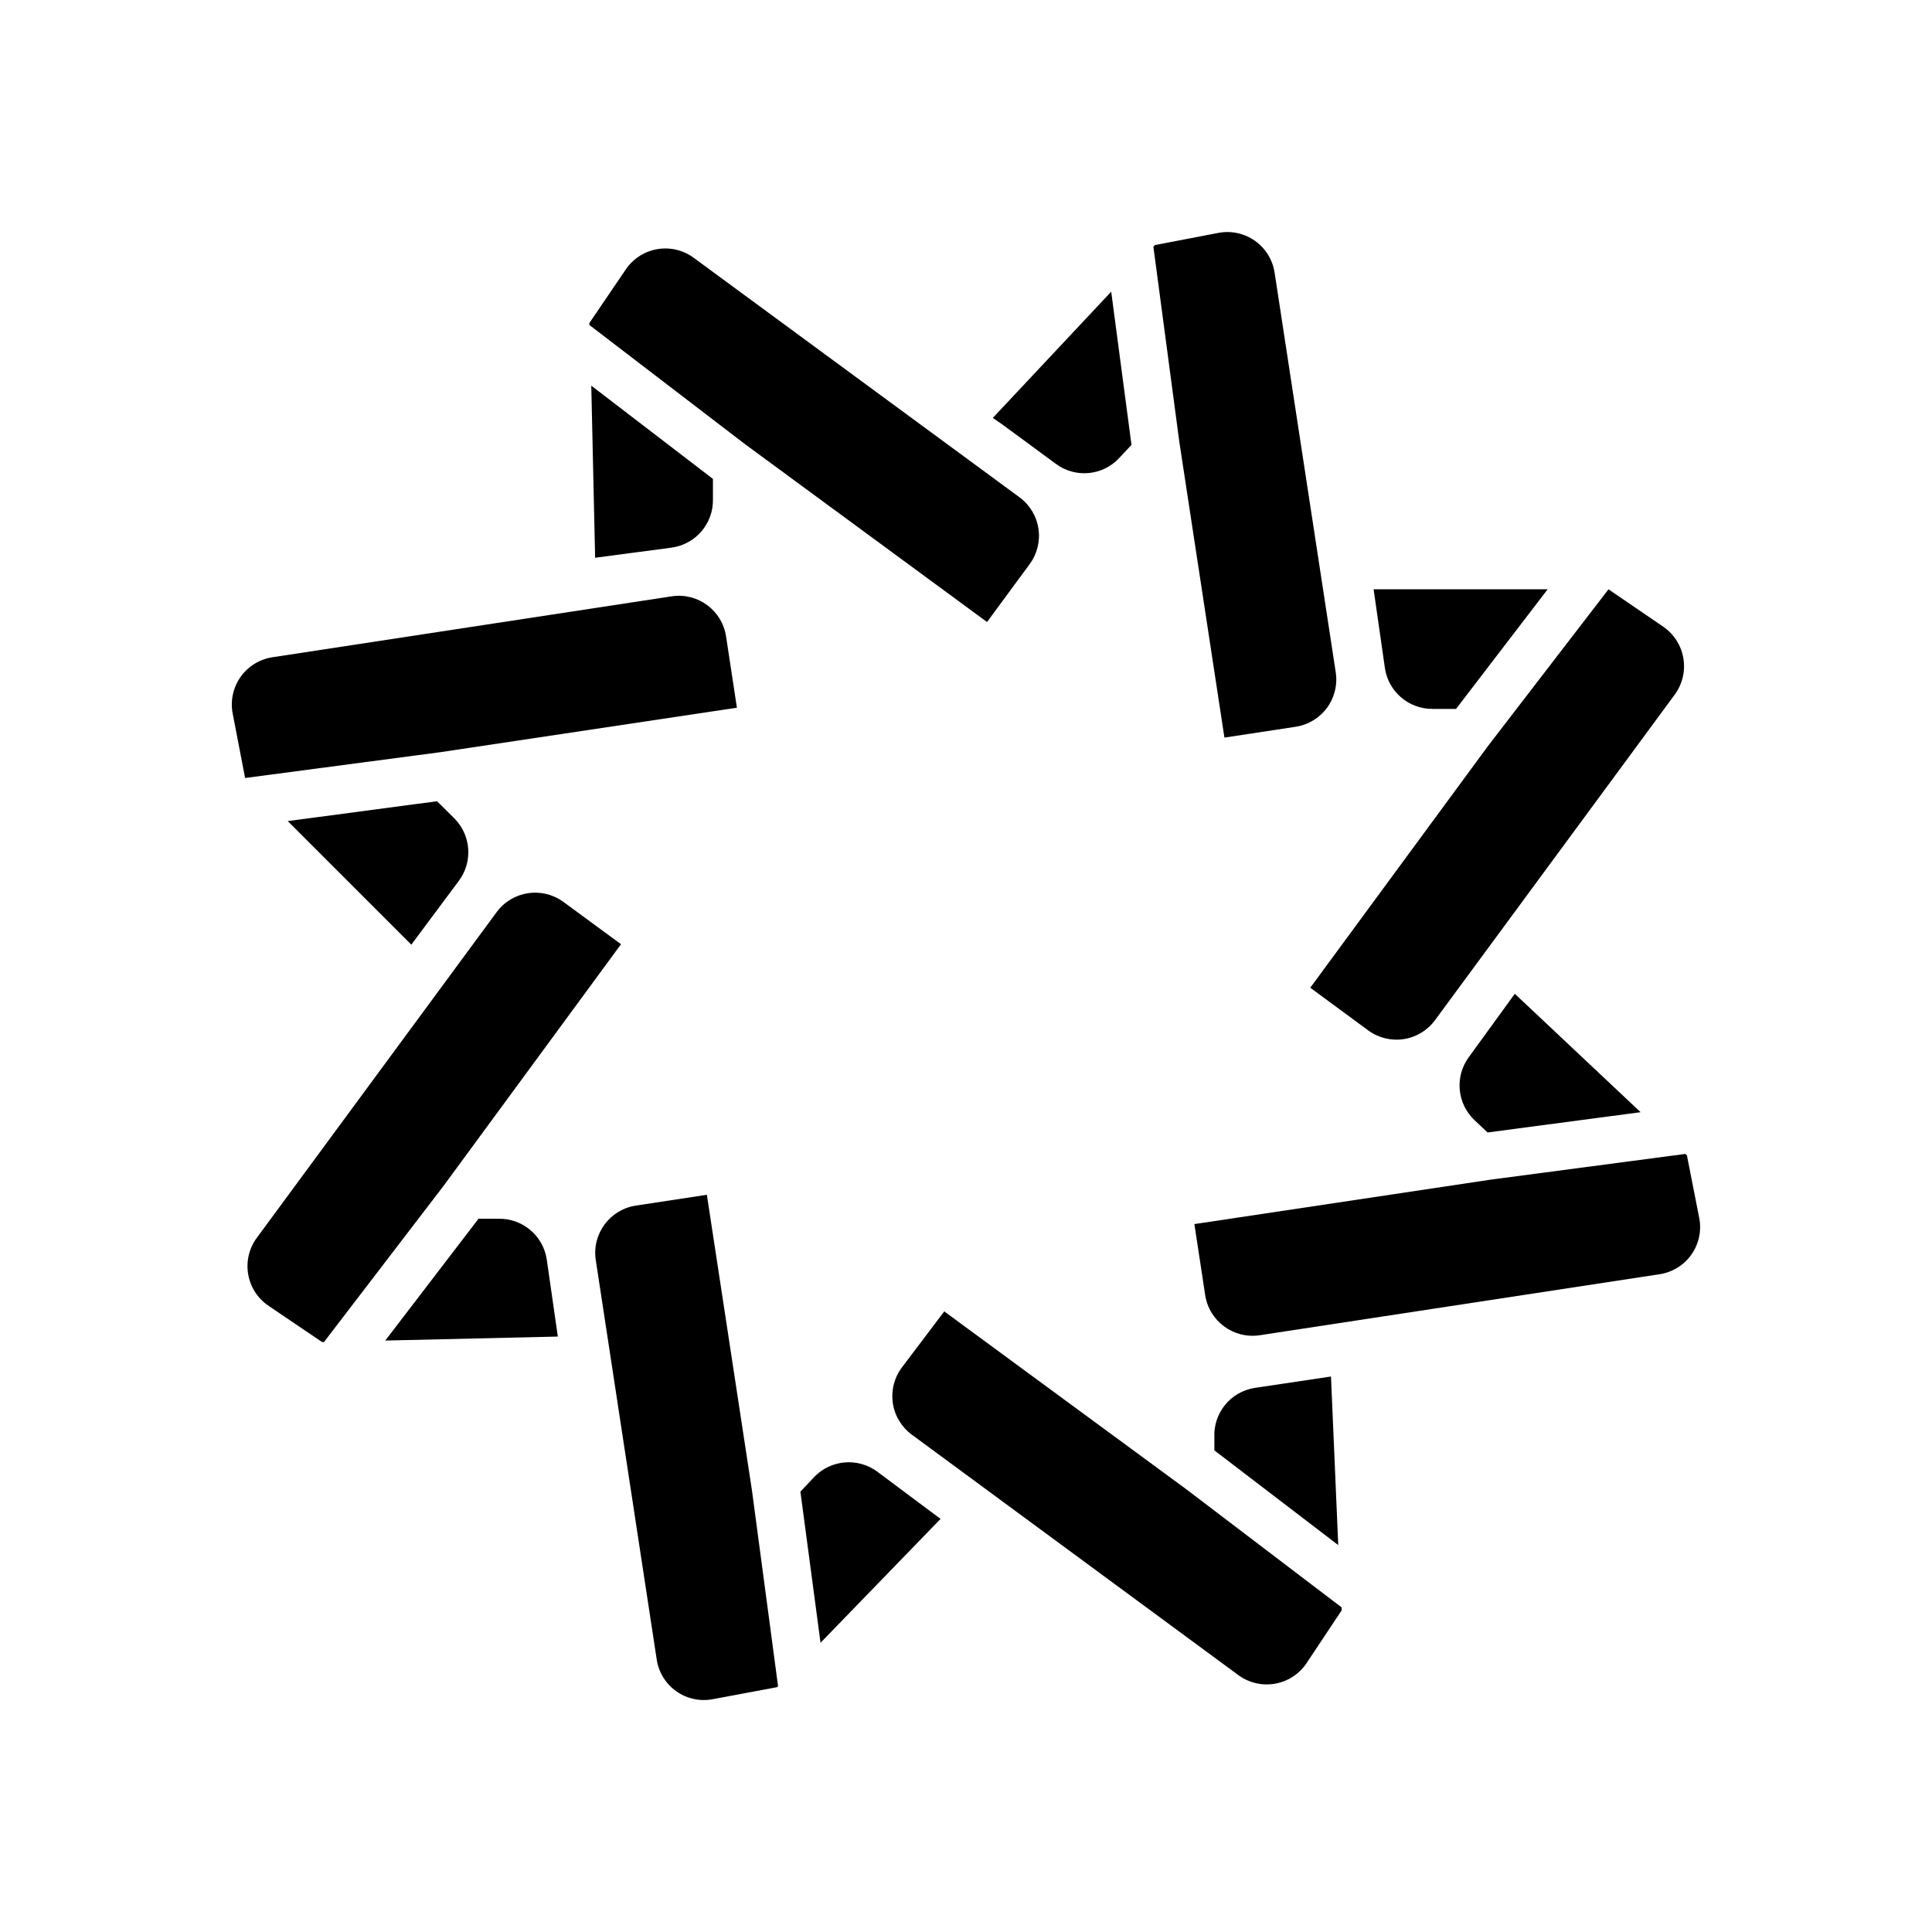
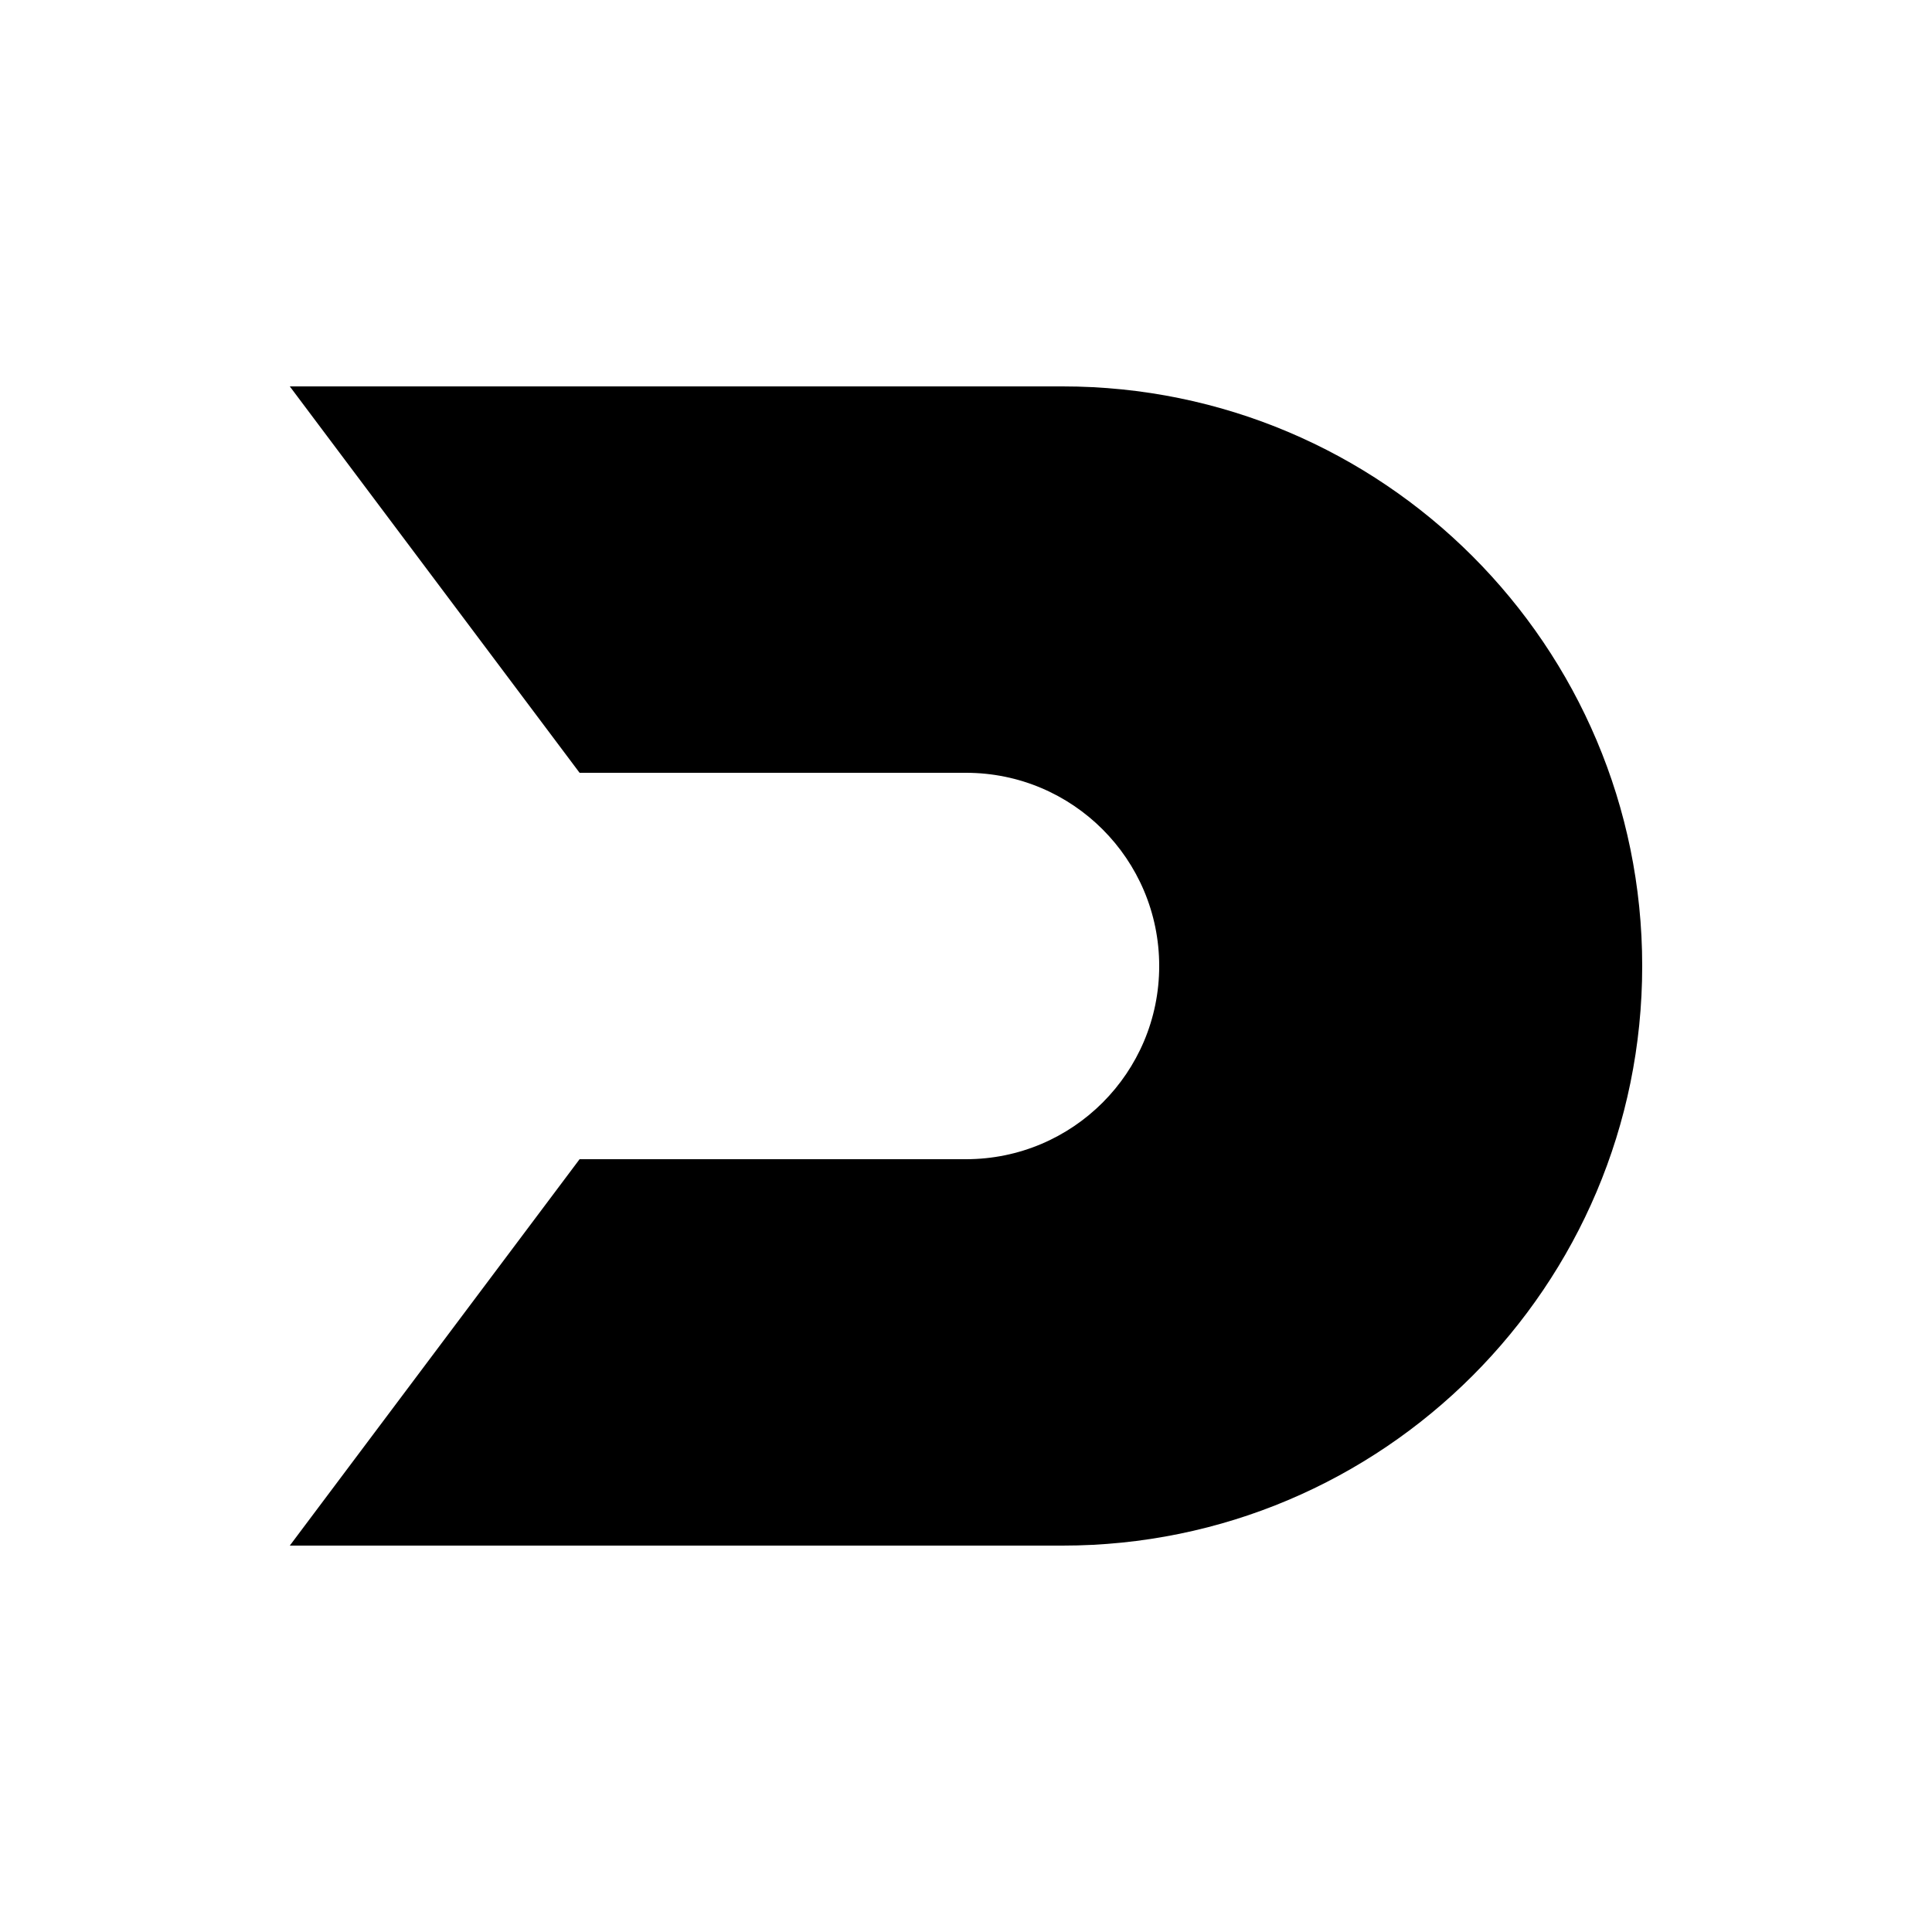
<svg xmlns="http://www.w3.org/2000/svg" width="1024" height="1024" viewBox="0 0 200 200" role="img" aria-label="Polymux">
  <rect width="200" height="200" fill="#fff" />
-   <g fill="#000" transform="translate(-39.45 0.64) scale(1.5321)">
-     <path d="M72.62,17a3.23,3.23,0,0,0-4.59.79l-2.46,3.62v.13l10.54,8.07,16.33,12,2.88-3.91a3.23,3.23,0,0,0-.69-4.52Z" />
-     <path d="M71.16,39.87l-27,4.12a3.23,3.23,0,0,0-2.69,3.8l.84,4.36,0,0,13.23-1.75,20-3-.73-4.8A3.23,3.23,0,0,0,71.16,39.87Z" />
-     <path d="M59.3,61.22l-16.2,22a3.23,3.23,0,0,0,.79,4.59l3.62,2.45h.13l8.07-10.54,12-16.34-3.91-2.87A3.23,3.23,0,0,0,59.3,61.22Z" />
-     <path d="M78.25,113.58l.07-.07-1.76-13.2-3.05-20-4.79.73A3.23,3.23,0,0,0,66,84.7l4.12,27a3.22,3.22,0,0,0,3.8,2.69Z" />
-     <path d="M116.4,108.39v-.2l-10.52-8-16.33-12L86.67,92a3.23,3.23,0,0,0,.69,4.52l22,16.2A3.24,3.24,0,0,0,114,112Z" />
-     <path d="M139.73,77.65l-.11-.1-13.17,1.74-20,3,.73,4.8a3.24,3.24,0,0,0,3.69,2.71l27-4.12a3.22,3.22,0,0,0,2.69-3.81Z" />
-     <path d="M134.43,39.4h0L126.28,50l-12,16.32,3.91,2.88a3.23,3.23,0,0,0,4.52-.69l16.2-22a3.24,3.24,0,0,0-.79-4.59Z" />
-     <path d="M111.87,18a3.23,3.23,0,0,0-3.81-2.68l-4.27.82-.11.11,1.75,13.17,3.05,20,4.8-.73A3.23,3.23,0,0,0,116,45Z" />
-     <path d="M73.92,33.3l0-1.36-8.22-6.3.26,11.63,5.19-.69A3.23,3.23,0,0,0,73.92,33.3Z" />
-     <path d="M56.45,54.88l-1.17-1.16-10.09,1.34,8.35,8.35,3.21-4.31A3.24,3.24,0,0,0,56.45,54.88Z" />
-     <path d="M59.42,81.93l-1.34,0-6.3,8.23,11.66-.27-.75-5.22A3.23,3.23,0,0,0,59.42,81.93Z" />
-     <path d="M80.77,99.37l-.94,1,1.36,10.21,8.11-8.37L85,99A3.24,3.24,0,0,0,80.77,99.37Z" />
-     <path d="M107.8,96.7l0,.88,8.37,6.4-.49-11.39-5.16.77A3.23,3.23,0,0,0,107.8,96.7Z" />
-     <path d="M128.1,66.73,125,71a3.23,3.23,0,0,0,.39,4.28l.87.82,10.34-1.37Z" />
-     <path d="M118.56,39.4l.76,5.3a3.23,3.23,0,0,0,3.2,2.78h1.61l6.19-8.08Z" />
-     <path d="M93.47,28.26l3.63,2.67a3.22,3.22,0,0,0,4.27-.4l.83-.89-1.37-10.35-8,8.53Z" />
-   </g>
+   <path fill="#000" transform="translate(-10 0)" d="M 40 40 L 120 40 A 60 60 0 0 1 120 160 L 40 160 L 70 120 L 110 120 A 20 20 0 0 0 110 80 L 70 80 Z" />
</svg>
